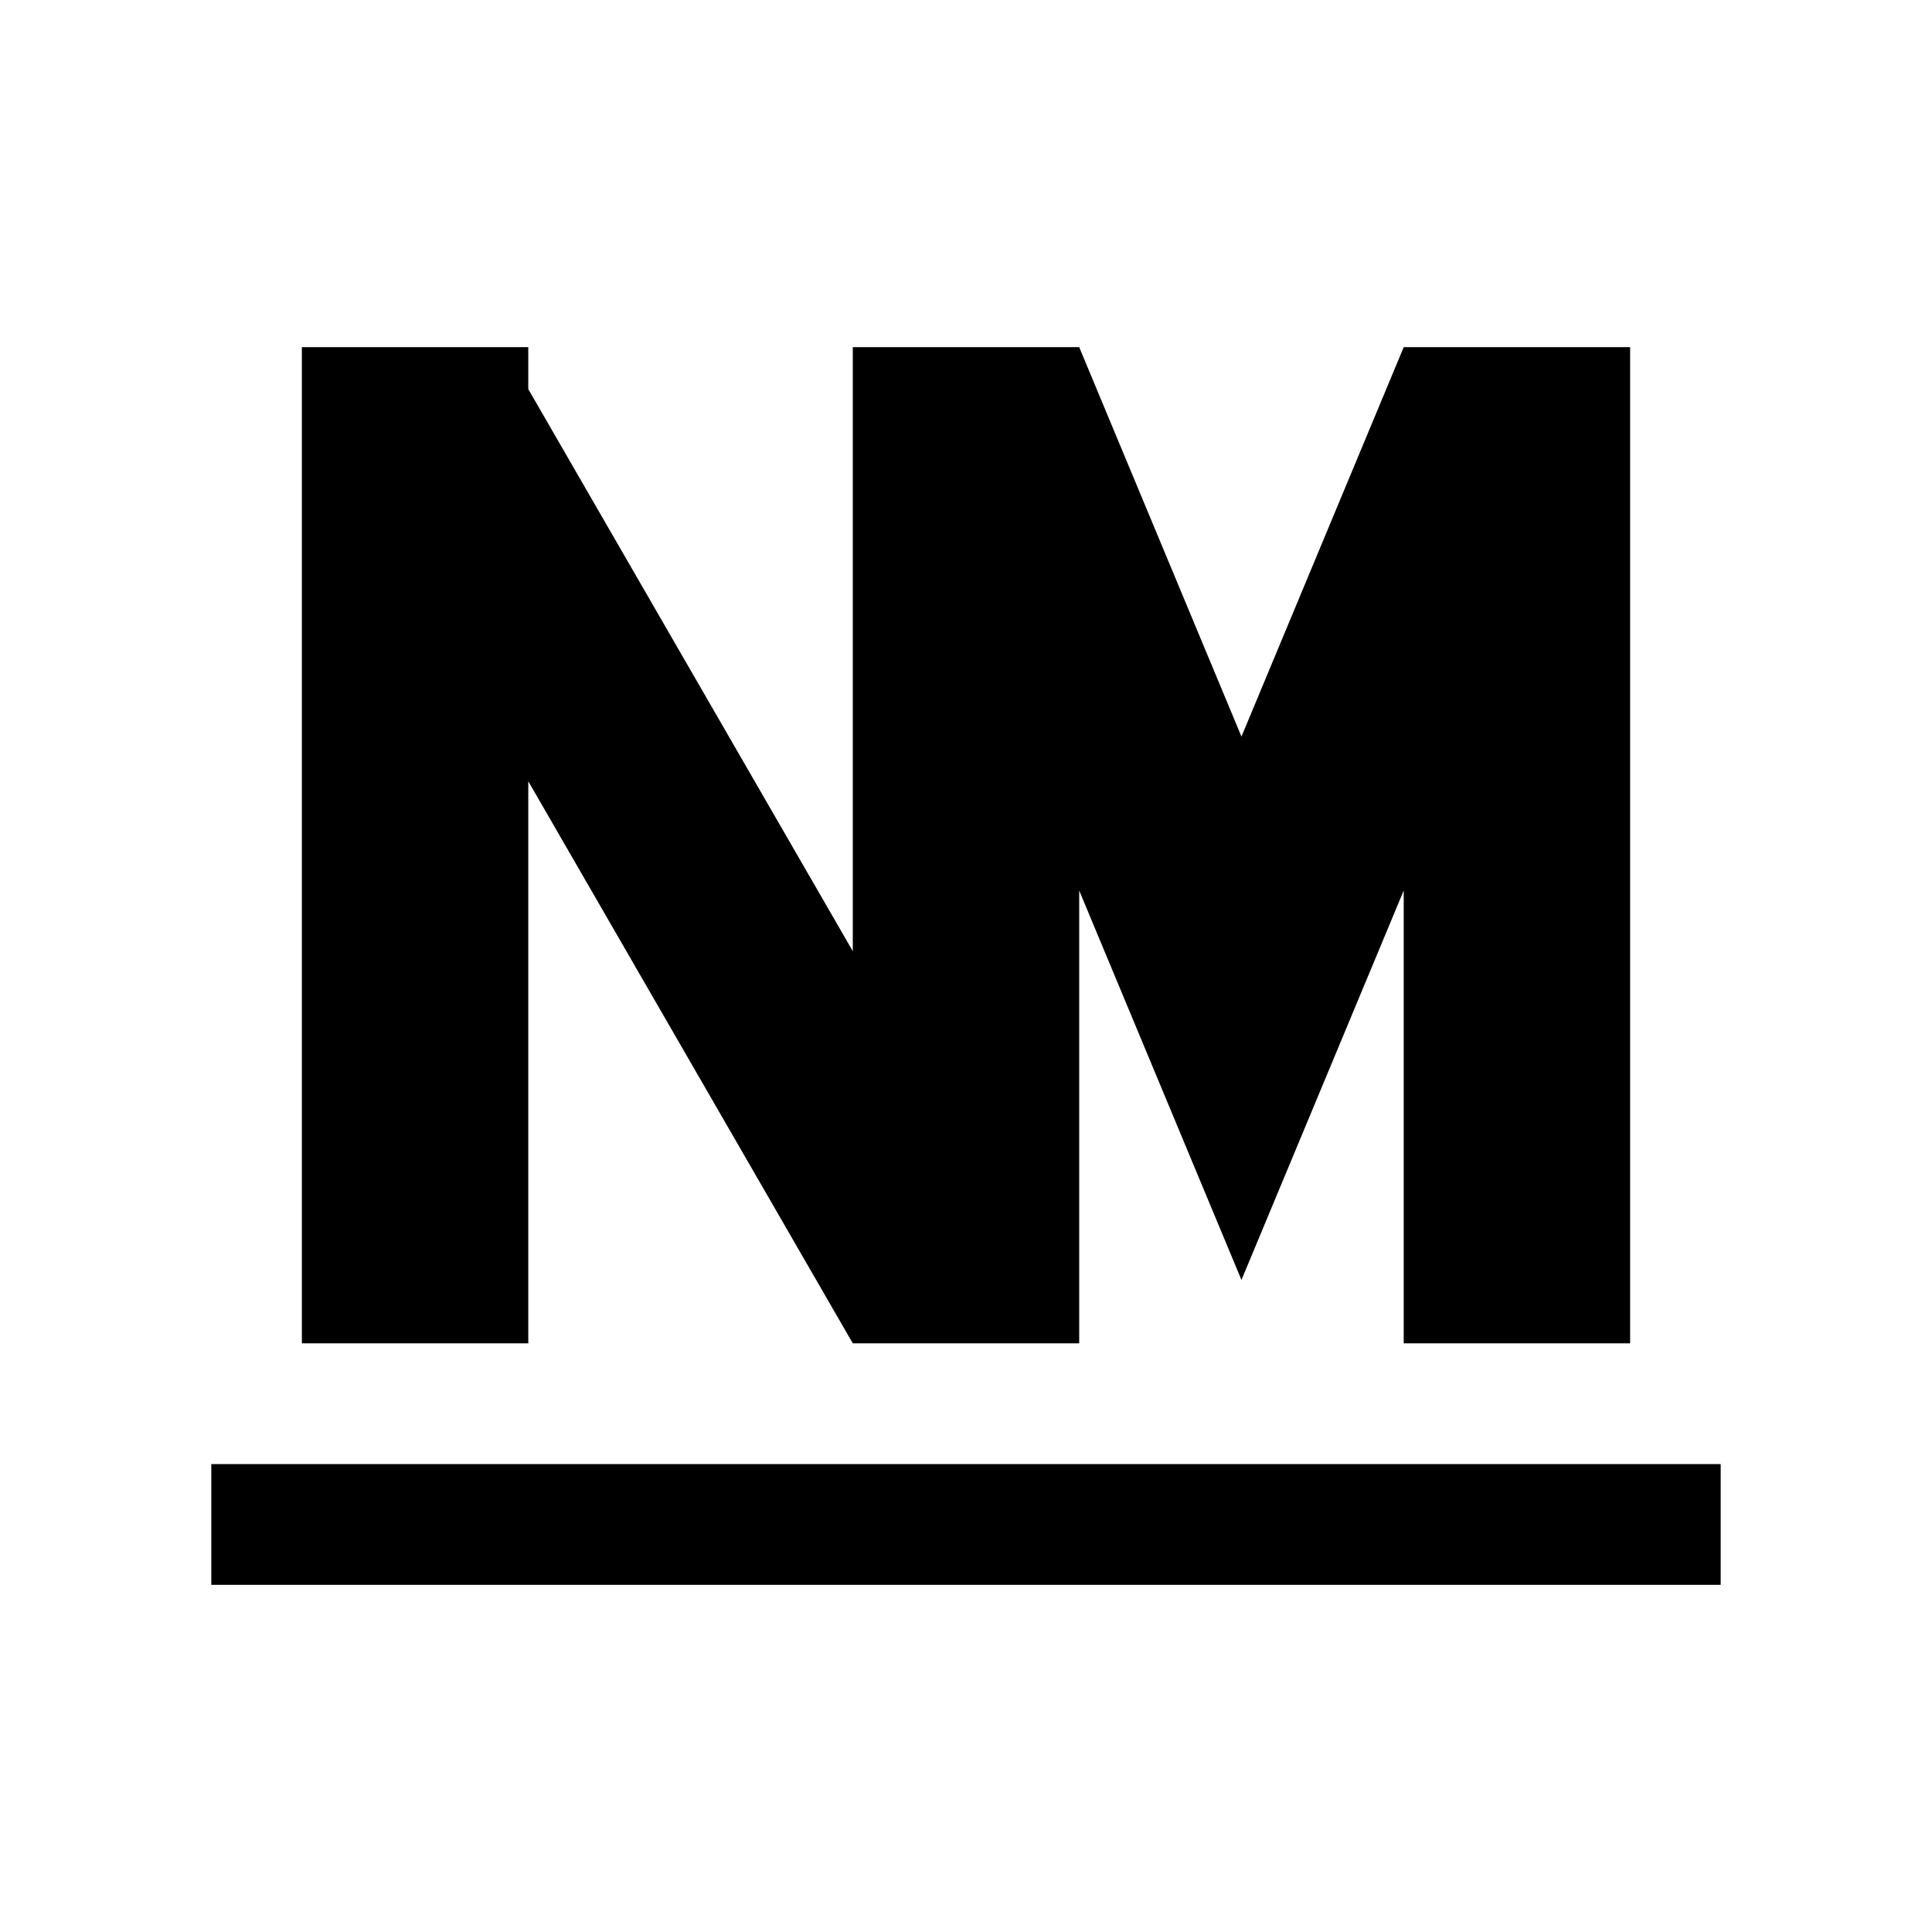
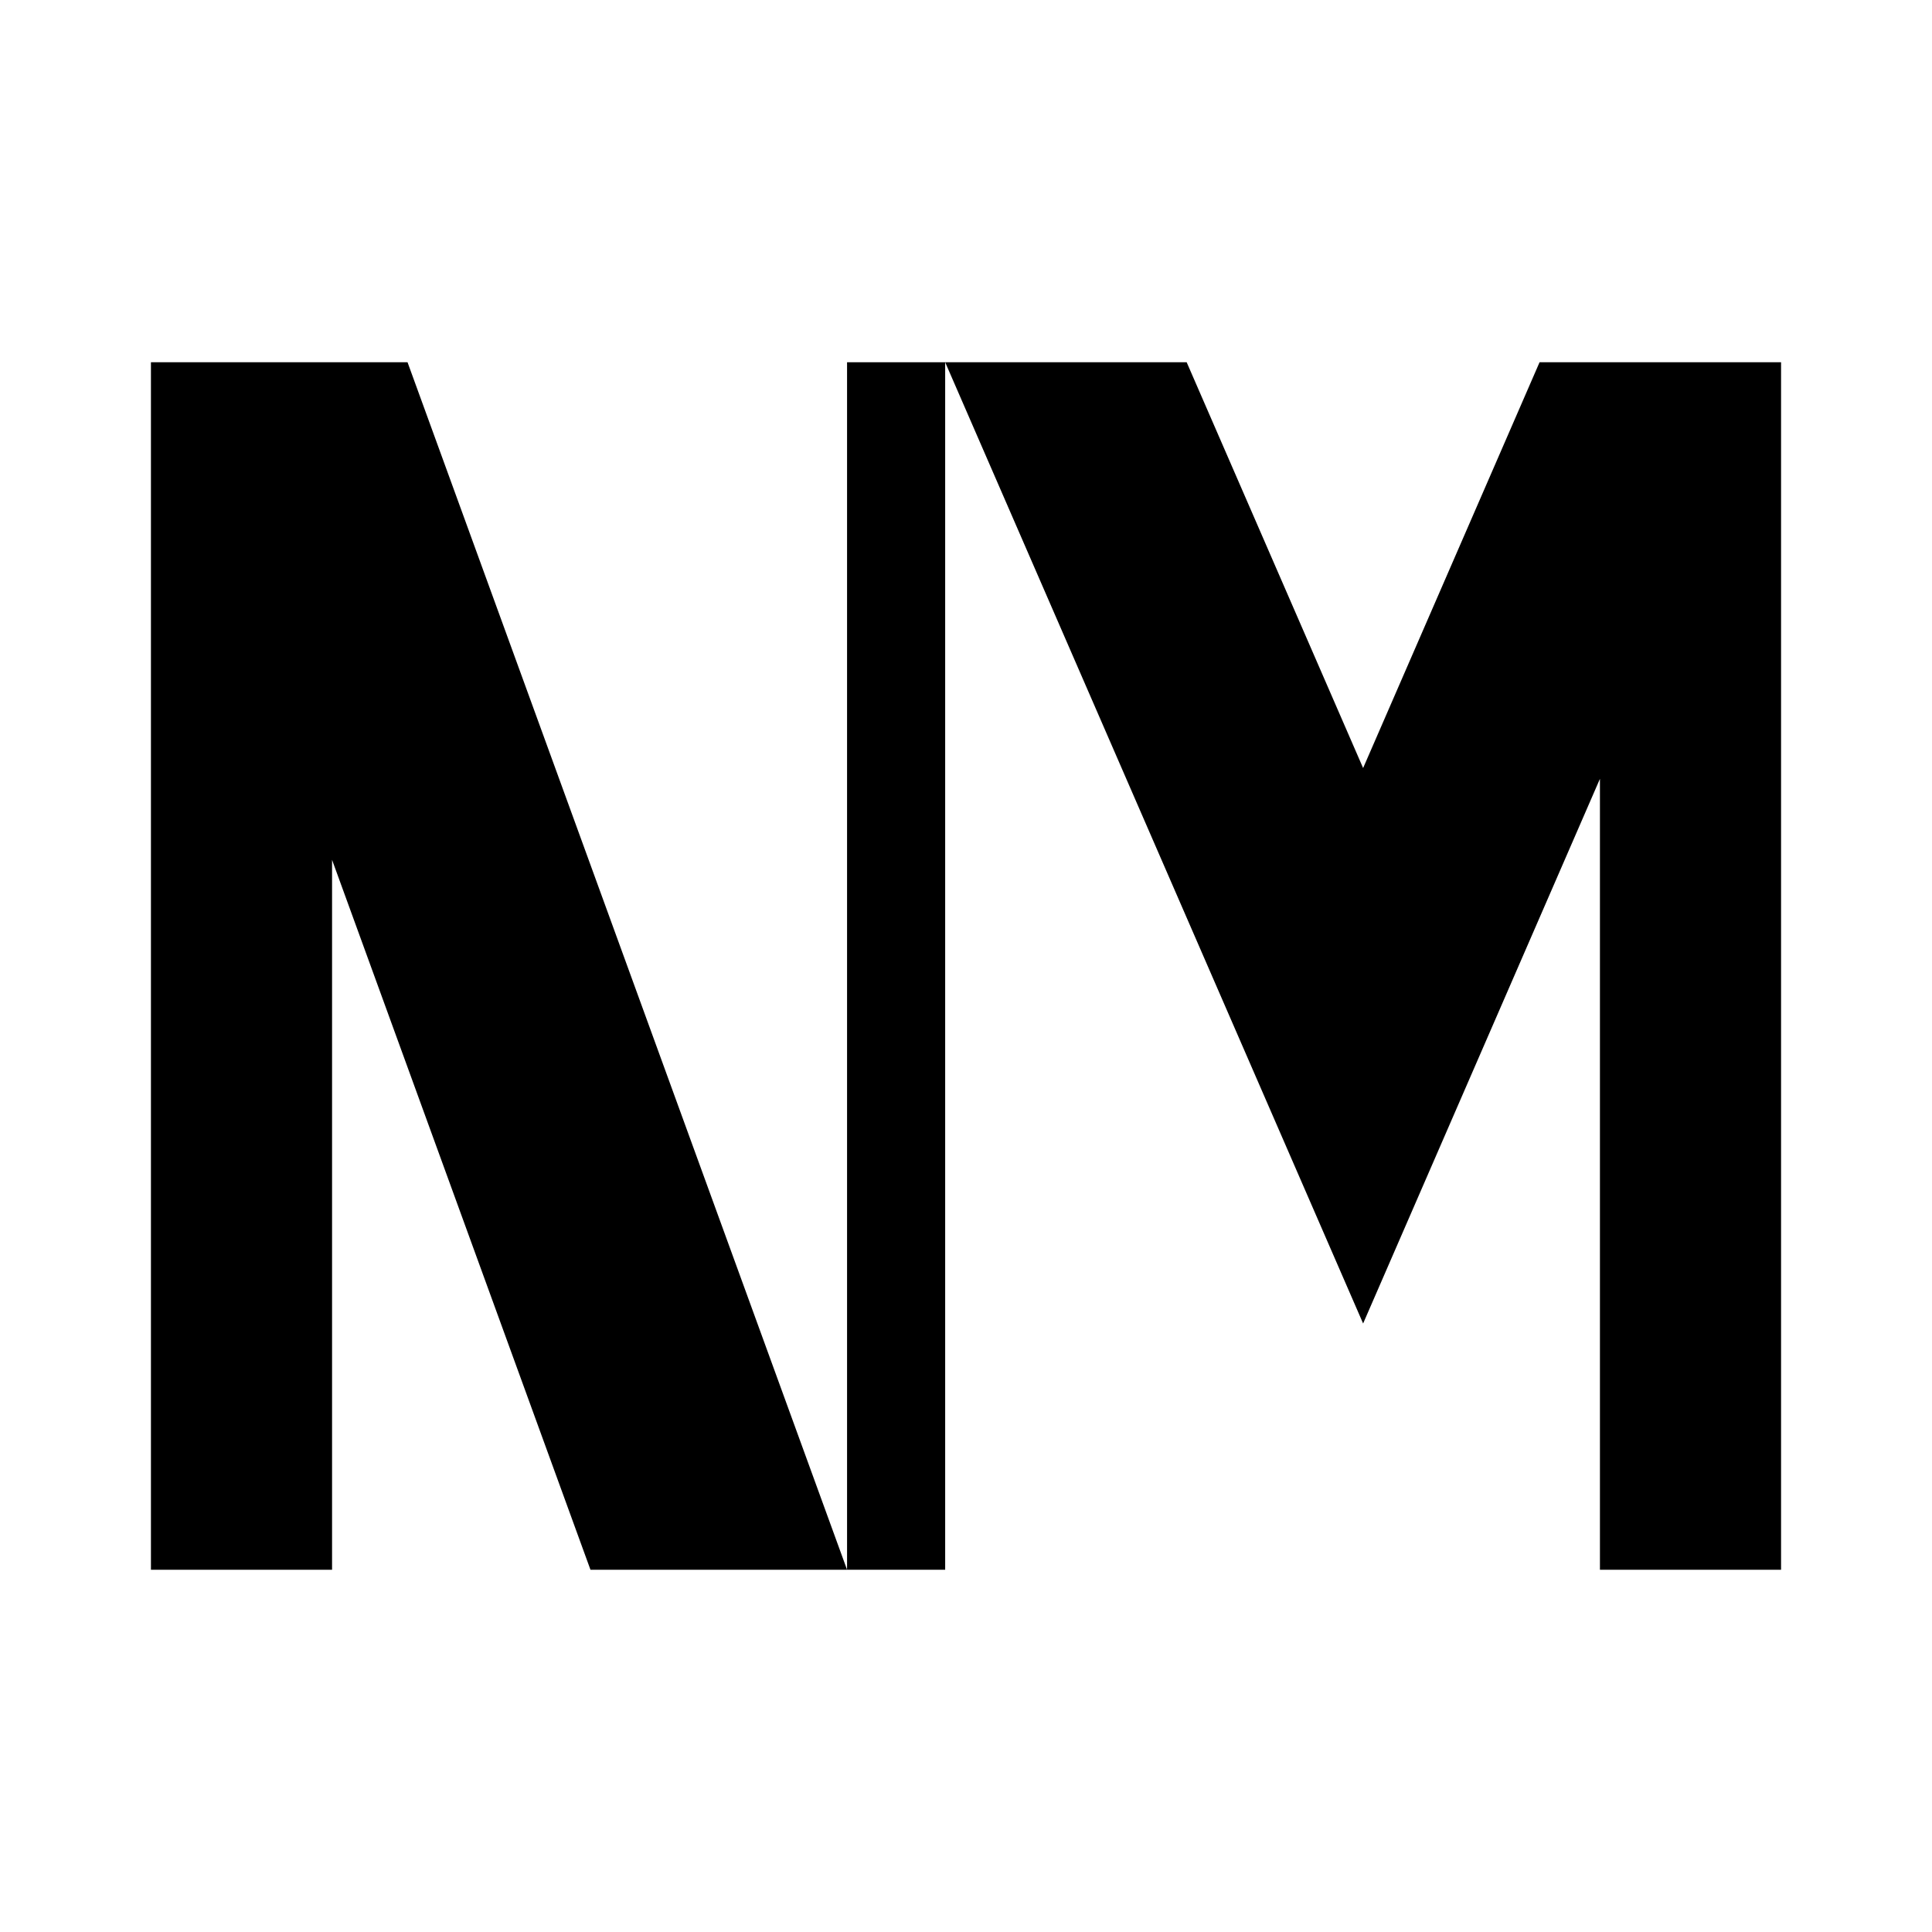
<svg xmlns="http://www.w3.org/2000/svg" viewBox="0 0 256 256" width="256" height="256" role="img" aria-labelledby="title">
  <g id="symbol" transform="translate(0 0) scale(1)">
-     <path fill="#000" d="M40 46H70V178H40ZM113 46H143V178H113ZM186 46H216V178H186ZM40 46H66.79L143 178H113L40 51.56ZM113 46H143L164.5 97.6L186 46H216L164.5 169.6Z" />
-     <path fill="#000" d="M28 194H228V210H28Z" />
+     <path fill="#000000" d="M20 48H44V208H20ZM20 48H54L112.24 208H78.24ZM125.24 48H157.24L180.62 101.77L204 48H236L180.62 175.37ZM212 48H236V208H212Z" />
+     <path fill="#000000" d="M112.24 48H125.24V208H112.24Z" />
  </g>
</svg>
